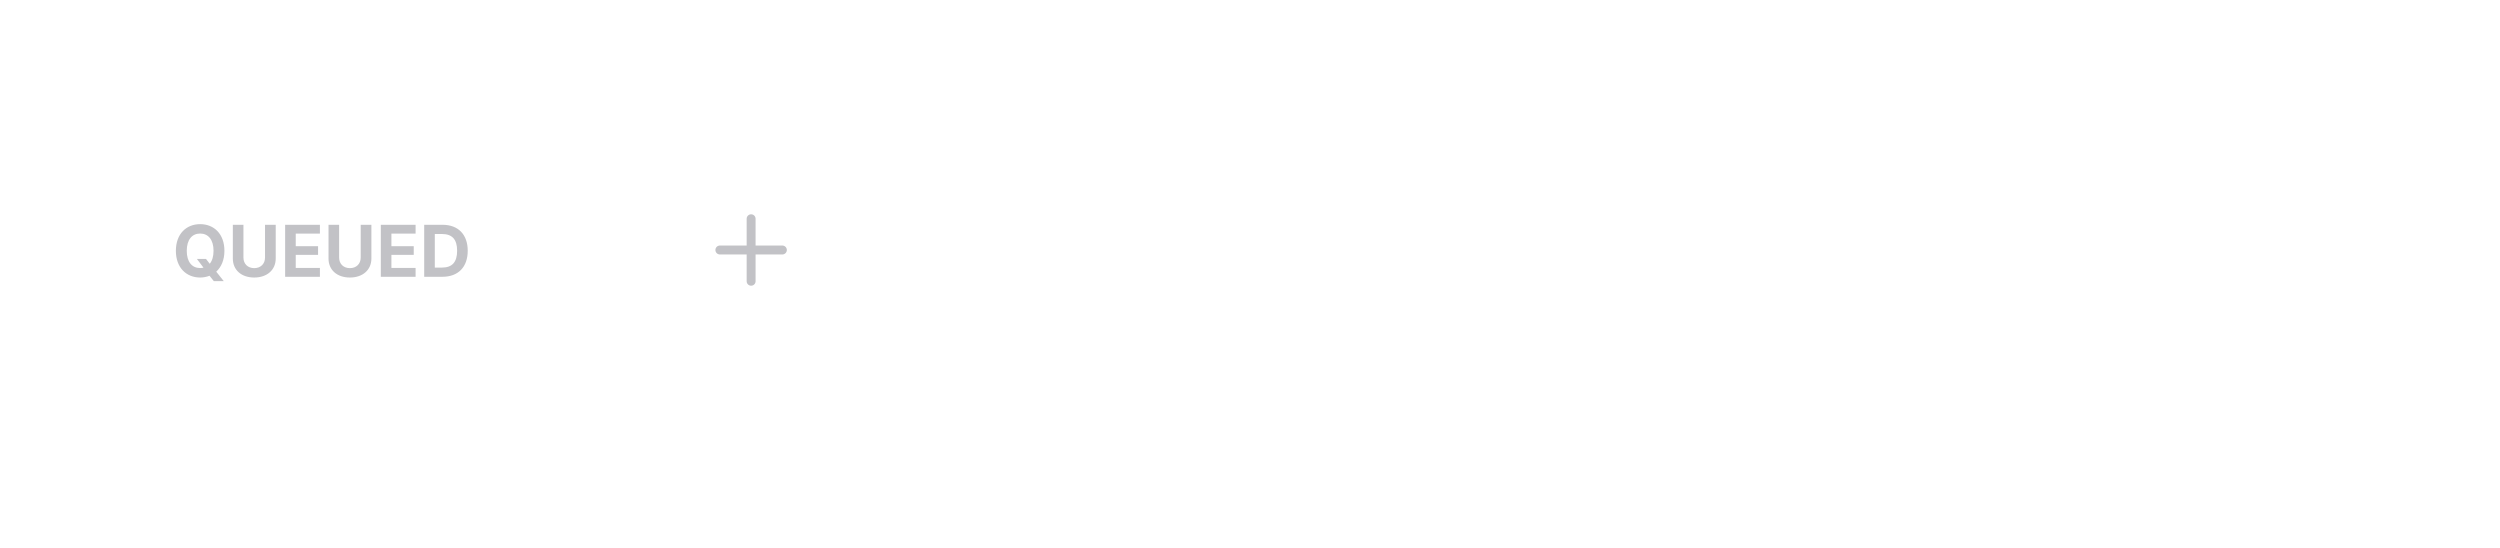
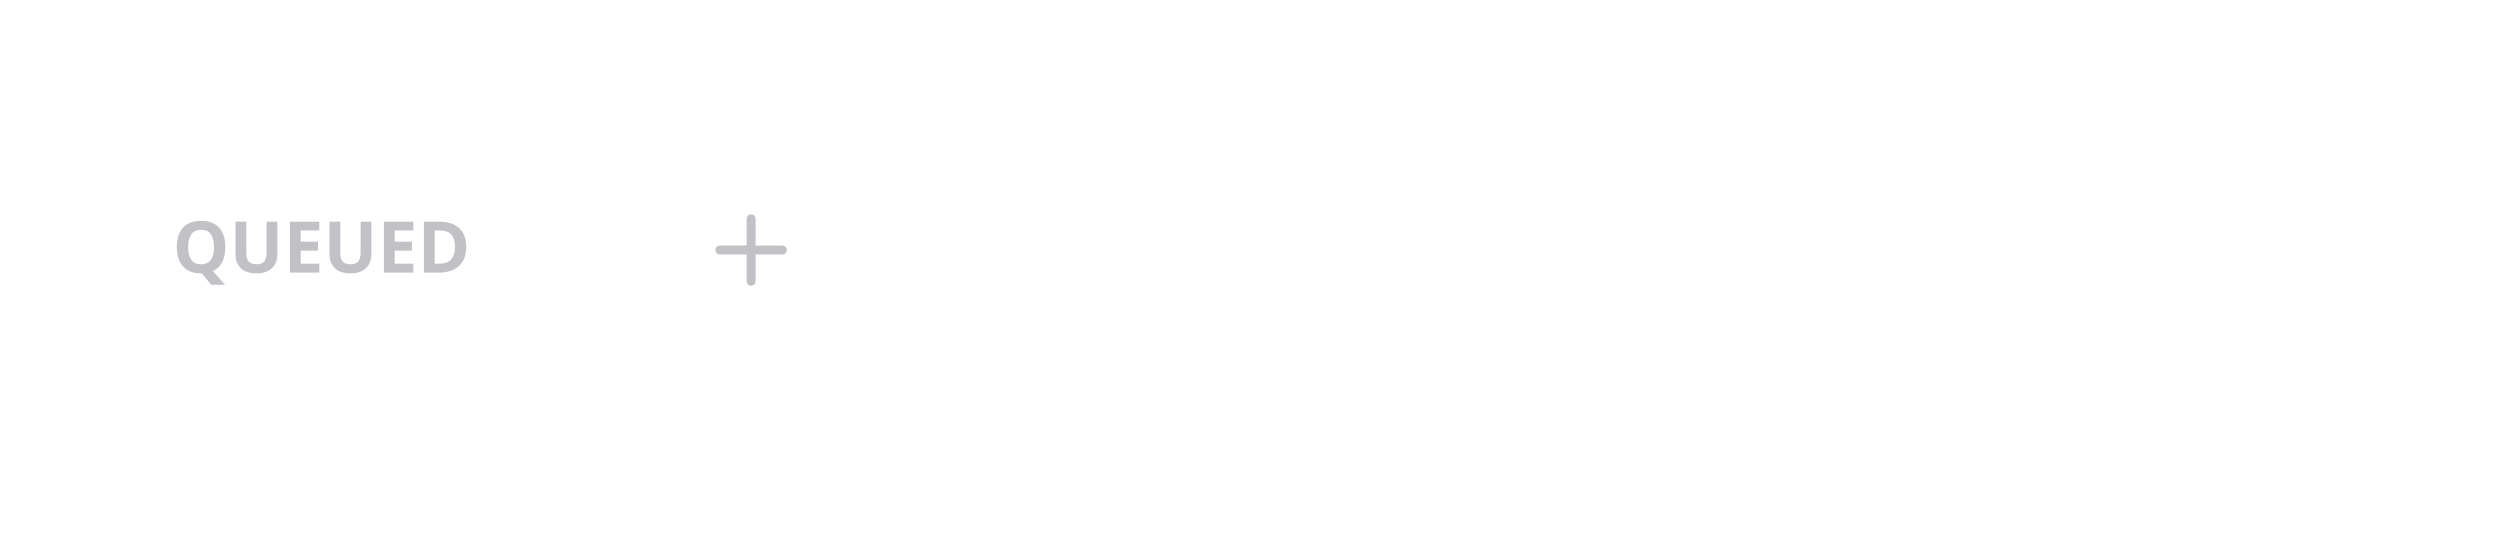
<svg xmlns="http://www.w3.org/2000/svg" viewBox="0 0 420 92" width="420" height="92">
  <defs>
    <clipPath id="cp0">
-       <rect x="21" y="26.5" width="70.2" height="31" />
+       <rect x="21" y="26.8" width="70.2" height="30.4" />
    </clipPath>
    <clipPath id="ct1">
-       <rect x="21" y="26.5" width="70.2" height="31" />
+       <rect x="21" y="26.8" width="70.2" height="30.4" />
    </clipPath>
    <clipPath id="cp2">
      <rect x="117" y="33" width="18.2" height="18" />
    </clipPath>
  </defs>
  <rect x="20.5" y="20.5" width="71" height="43" rx="11.5" fill="none" stroke="rgba(0,0,0,0)" stroke-width="1" />
  <g clip-path="url(#cp0)">
    <g clip-path="url(#ct1)">
-       <text x="29" y="46.5" font-family="system-ui, &quot;-apple-system&quot;, sans-serif" font-size="12" font-weight="650" fill="rgb(194,194,198)">QUEUED</text>
+       <text x="29" y="45.8" font-family="&quot;ui-sans-serif&quot;, system-ui, sans-serif" font-size="12" font-weight="650" fill="rgb(194,194,198)">QUEUED</text>
    </g>
  </g>
  <rect x="108.5" y="24.5" width="35" height="35" rx="11.5" fill="none" stroke="rgba(0,0,0,0)" stroke-width="1" />
  <g clip-path="url(#cp2)">
    <g color="rgb(194, 194, 198)">
      <clipPath id="svgic3">
        <rect x="117.2" y="33" width="18" height="18" />
      </clipPath>
      <g clip-path="url(#svgic3)">
        <g transform="matrix(.75 0 0 .75 117.188 33)">
          <path d="M5 12h14" style="marker:none;vector-effect:none;color-interpolation:srgb" fill="none" stroke="rgb(194, 194, 198)" stroke-width="2px" stroke-dasharray="none" stroke-linecap="round" stroke-linejoin="round" stroke-opacity="1" fill-opacity="1" opacity="1" />
          <path d="M12 5v14" style="marker:none;vector-effect:none;color-interpolation:srgb" fill="none" stroke="rgb(194, 194, 198)" stroke-width="2px" stroke-dasharray="none" stroke-linecap="round" stroke-linejoin="round" stroke-opacity="1" fill-opacity="1" opacity="1" />
        </g>
      </g>
    </g>
  </g>
  <g data-domotion-pseudo-source="blink-pseudo-fragment-v1" data-domotion-pseudo="::before" data-domotion-pseudo-owner="source-fragments">
    <g />
  </g>
</svg>
